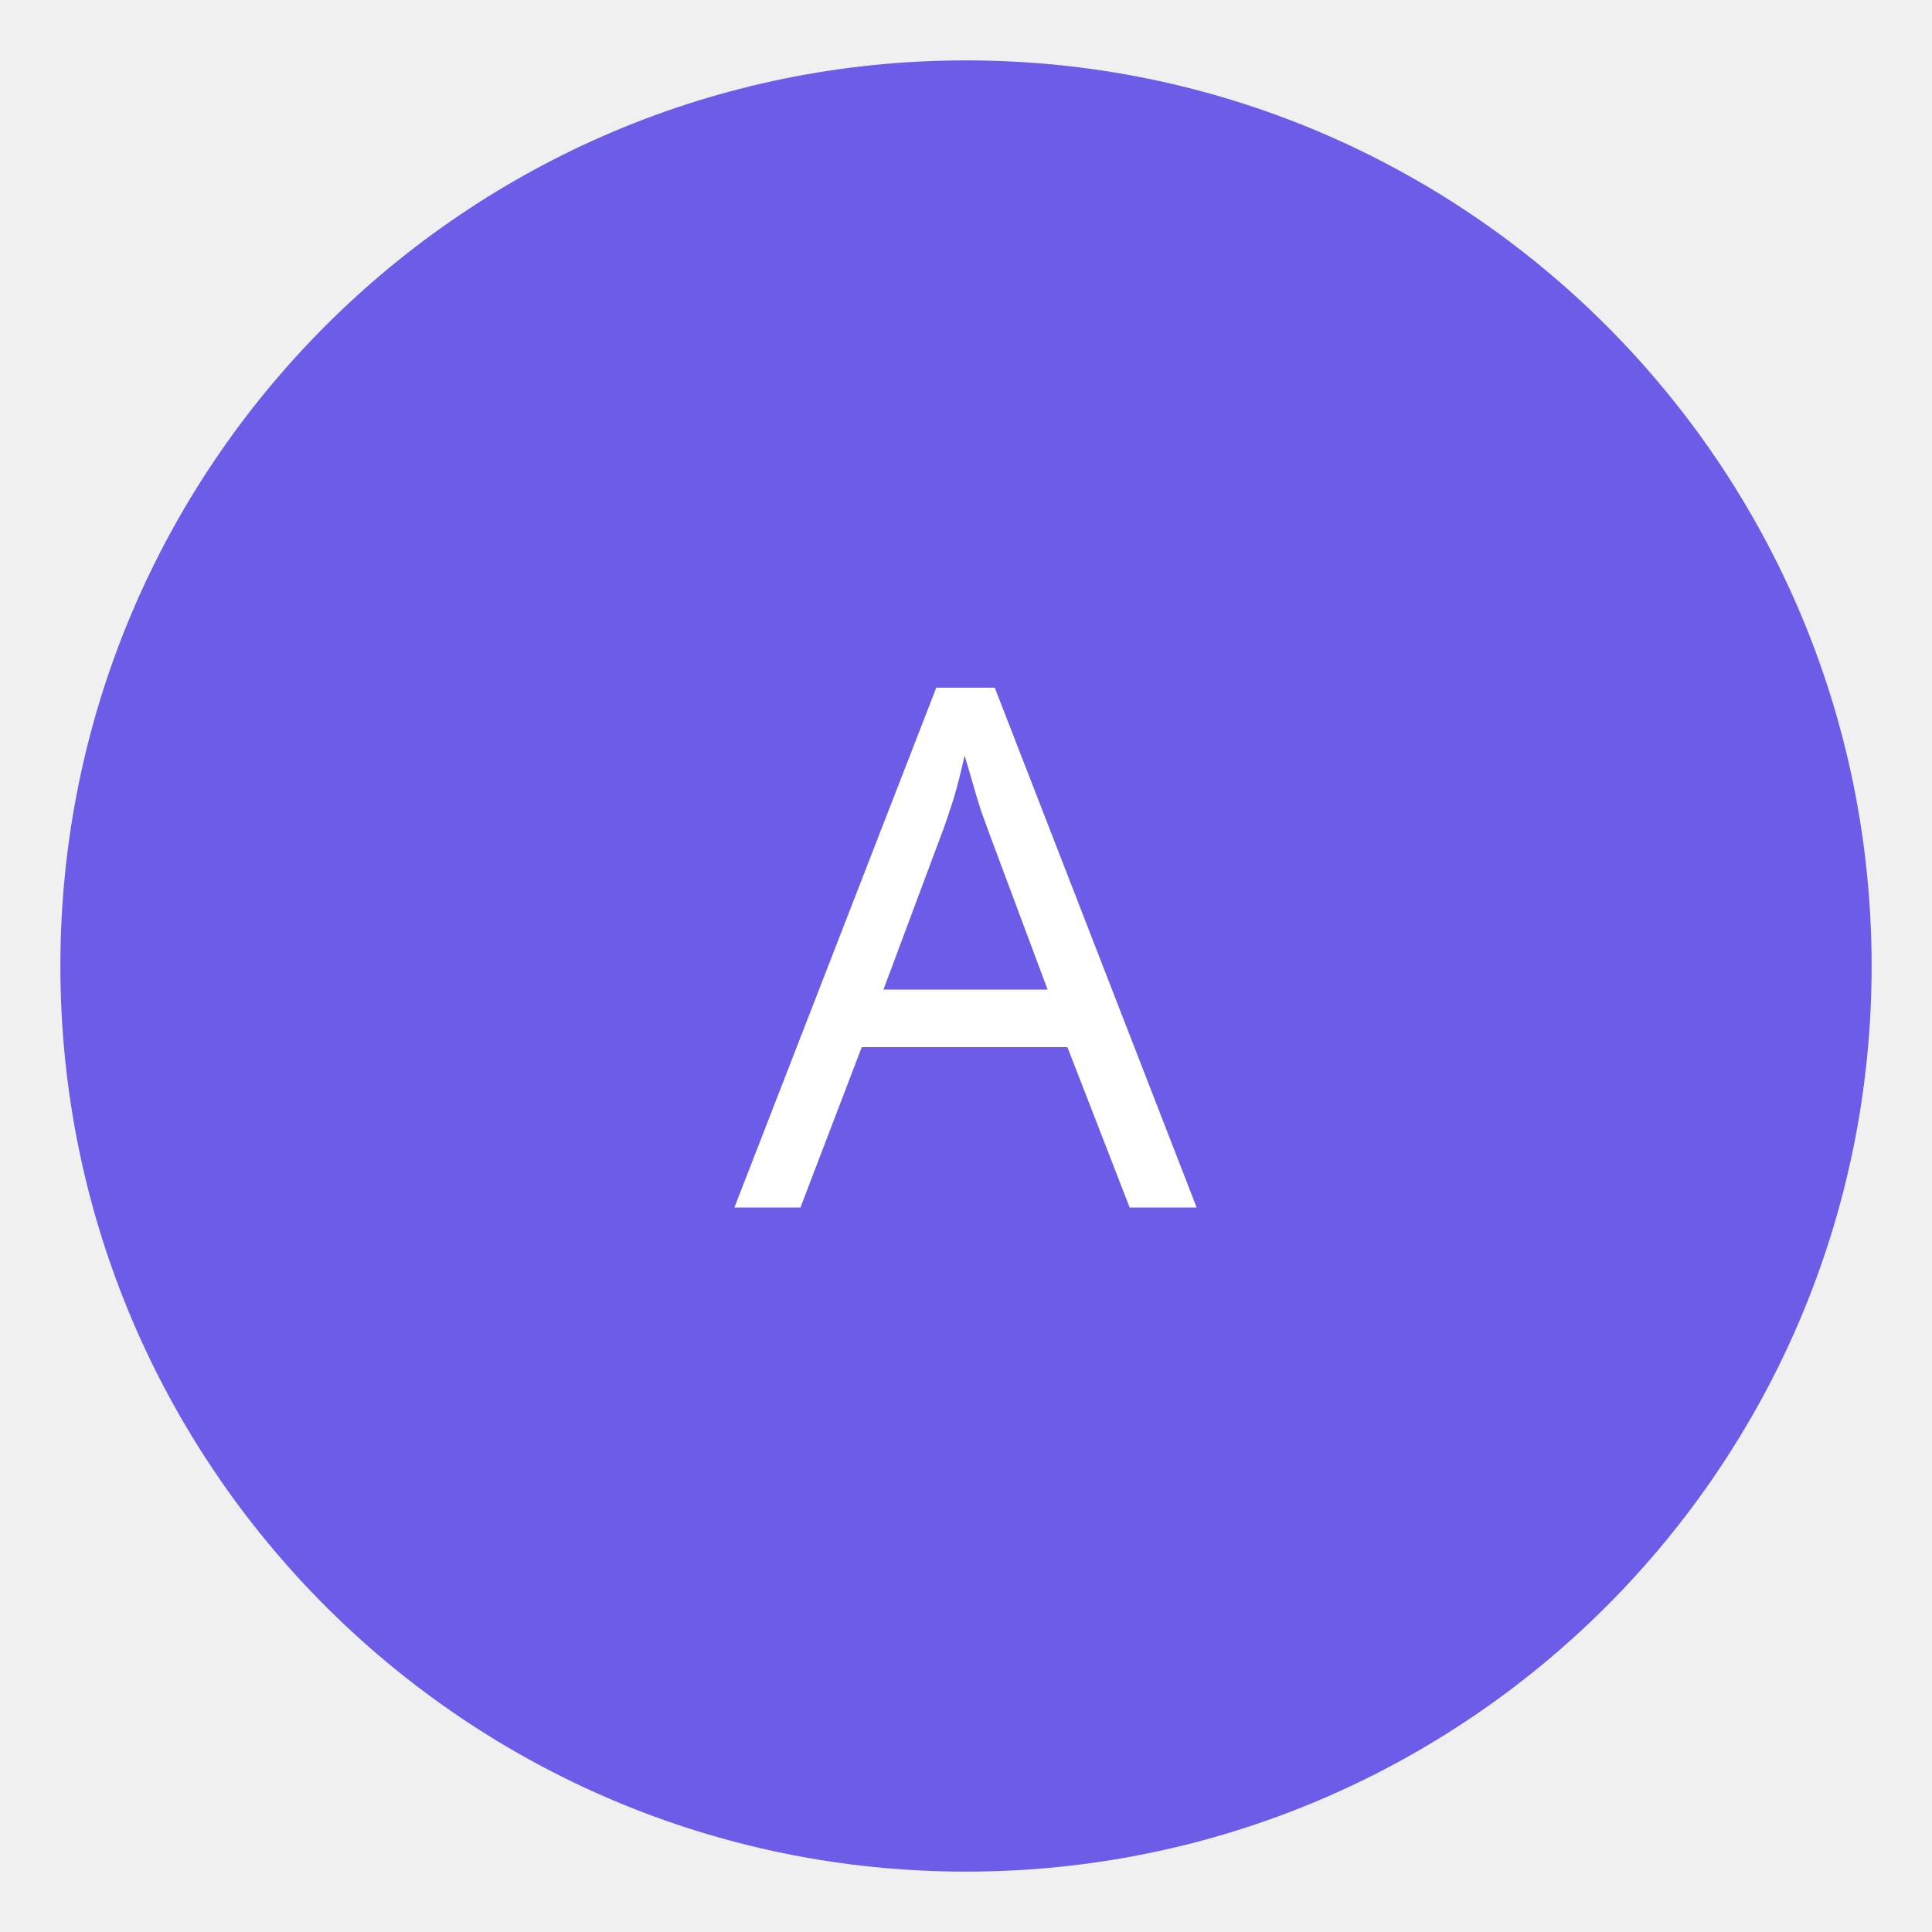
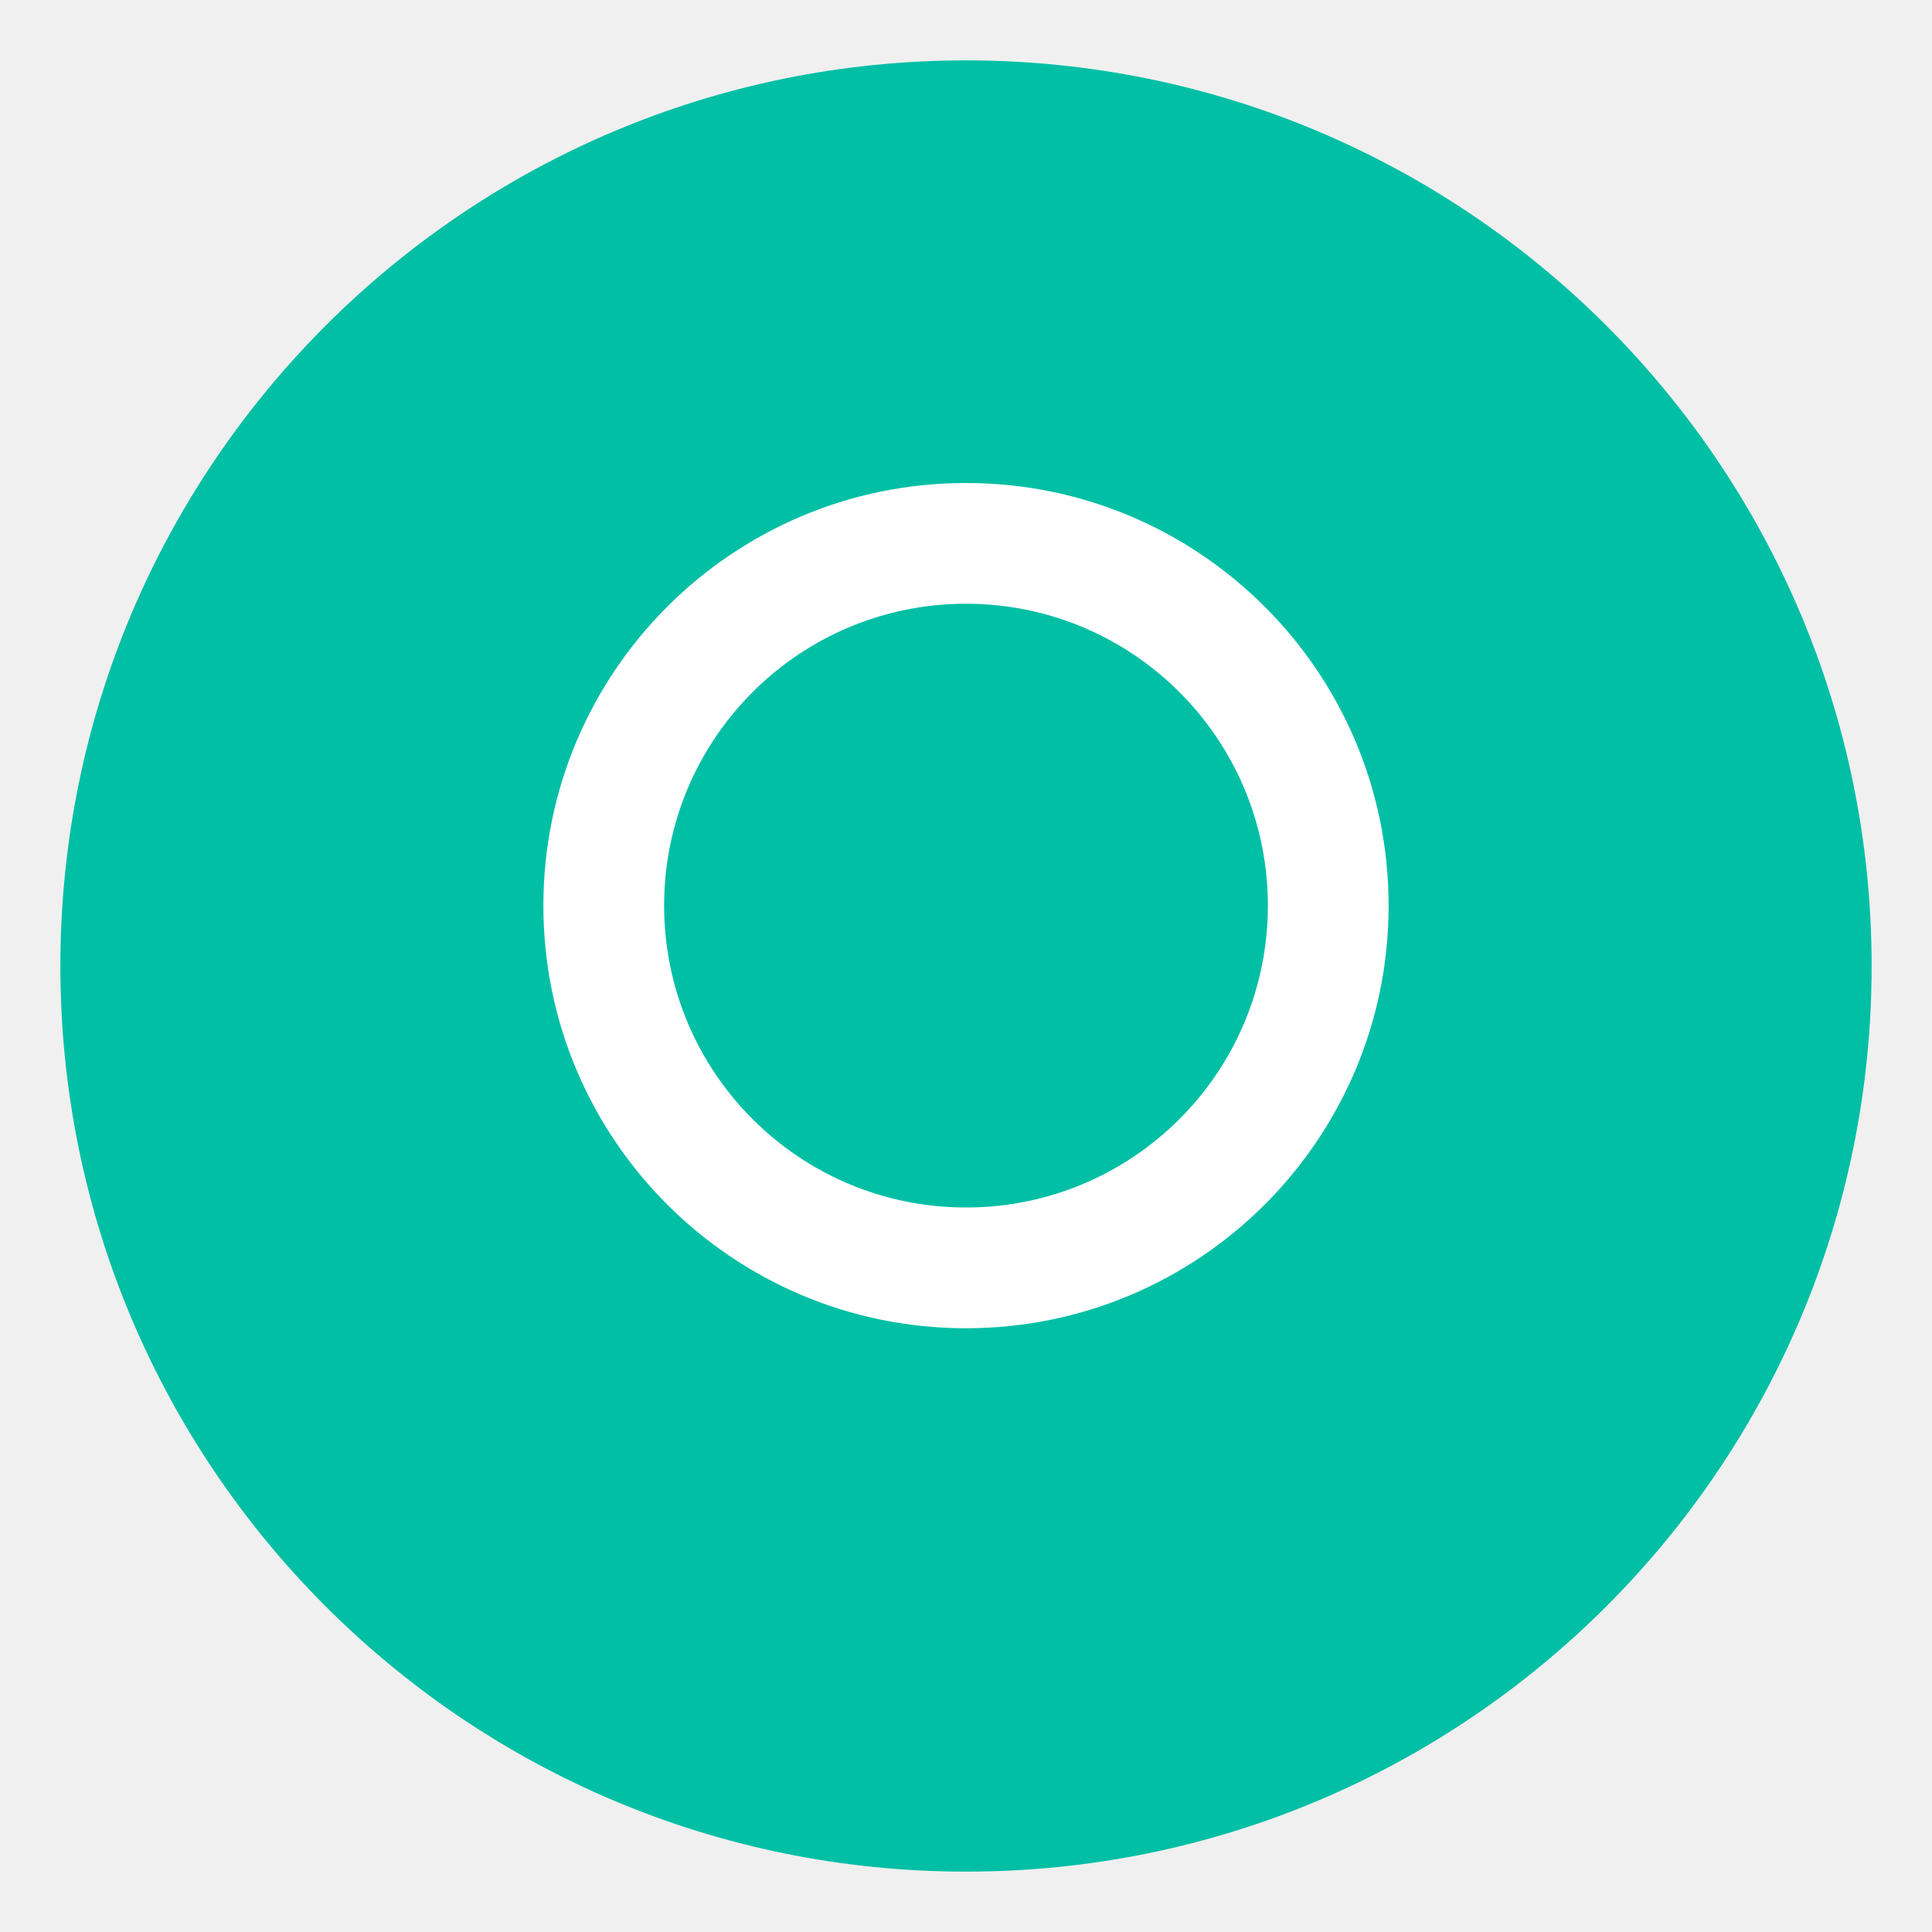
<svg xmlns="http://www.w3.org/2000/svg" viewBox="0 0 32 32">
-   <circle cx="16" cy="16" r="15" fill="#6c5ce7" />
-   <path d="M16 8a8 8 0 1 0 0 16 8 8 0 0 0 0-16z" fill="none" />
-   <text x="16" y="20" text-anchor="middle" fill="#fff" font-size="12" font-family="sans-serif">A</text>
+   <circle cx="16" cy="16" r="15" fill="#00BFA5" />
+   <path d="M16 8a7 7 0 1 0 0 14 7 7 0 0 0 0-14zm0 12a5 5 0 1 1 0-10 5 5 0 0 1 0 10z" fill="white" />
</svg>
